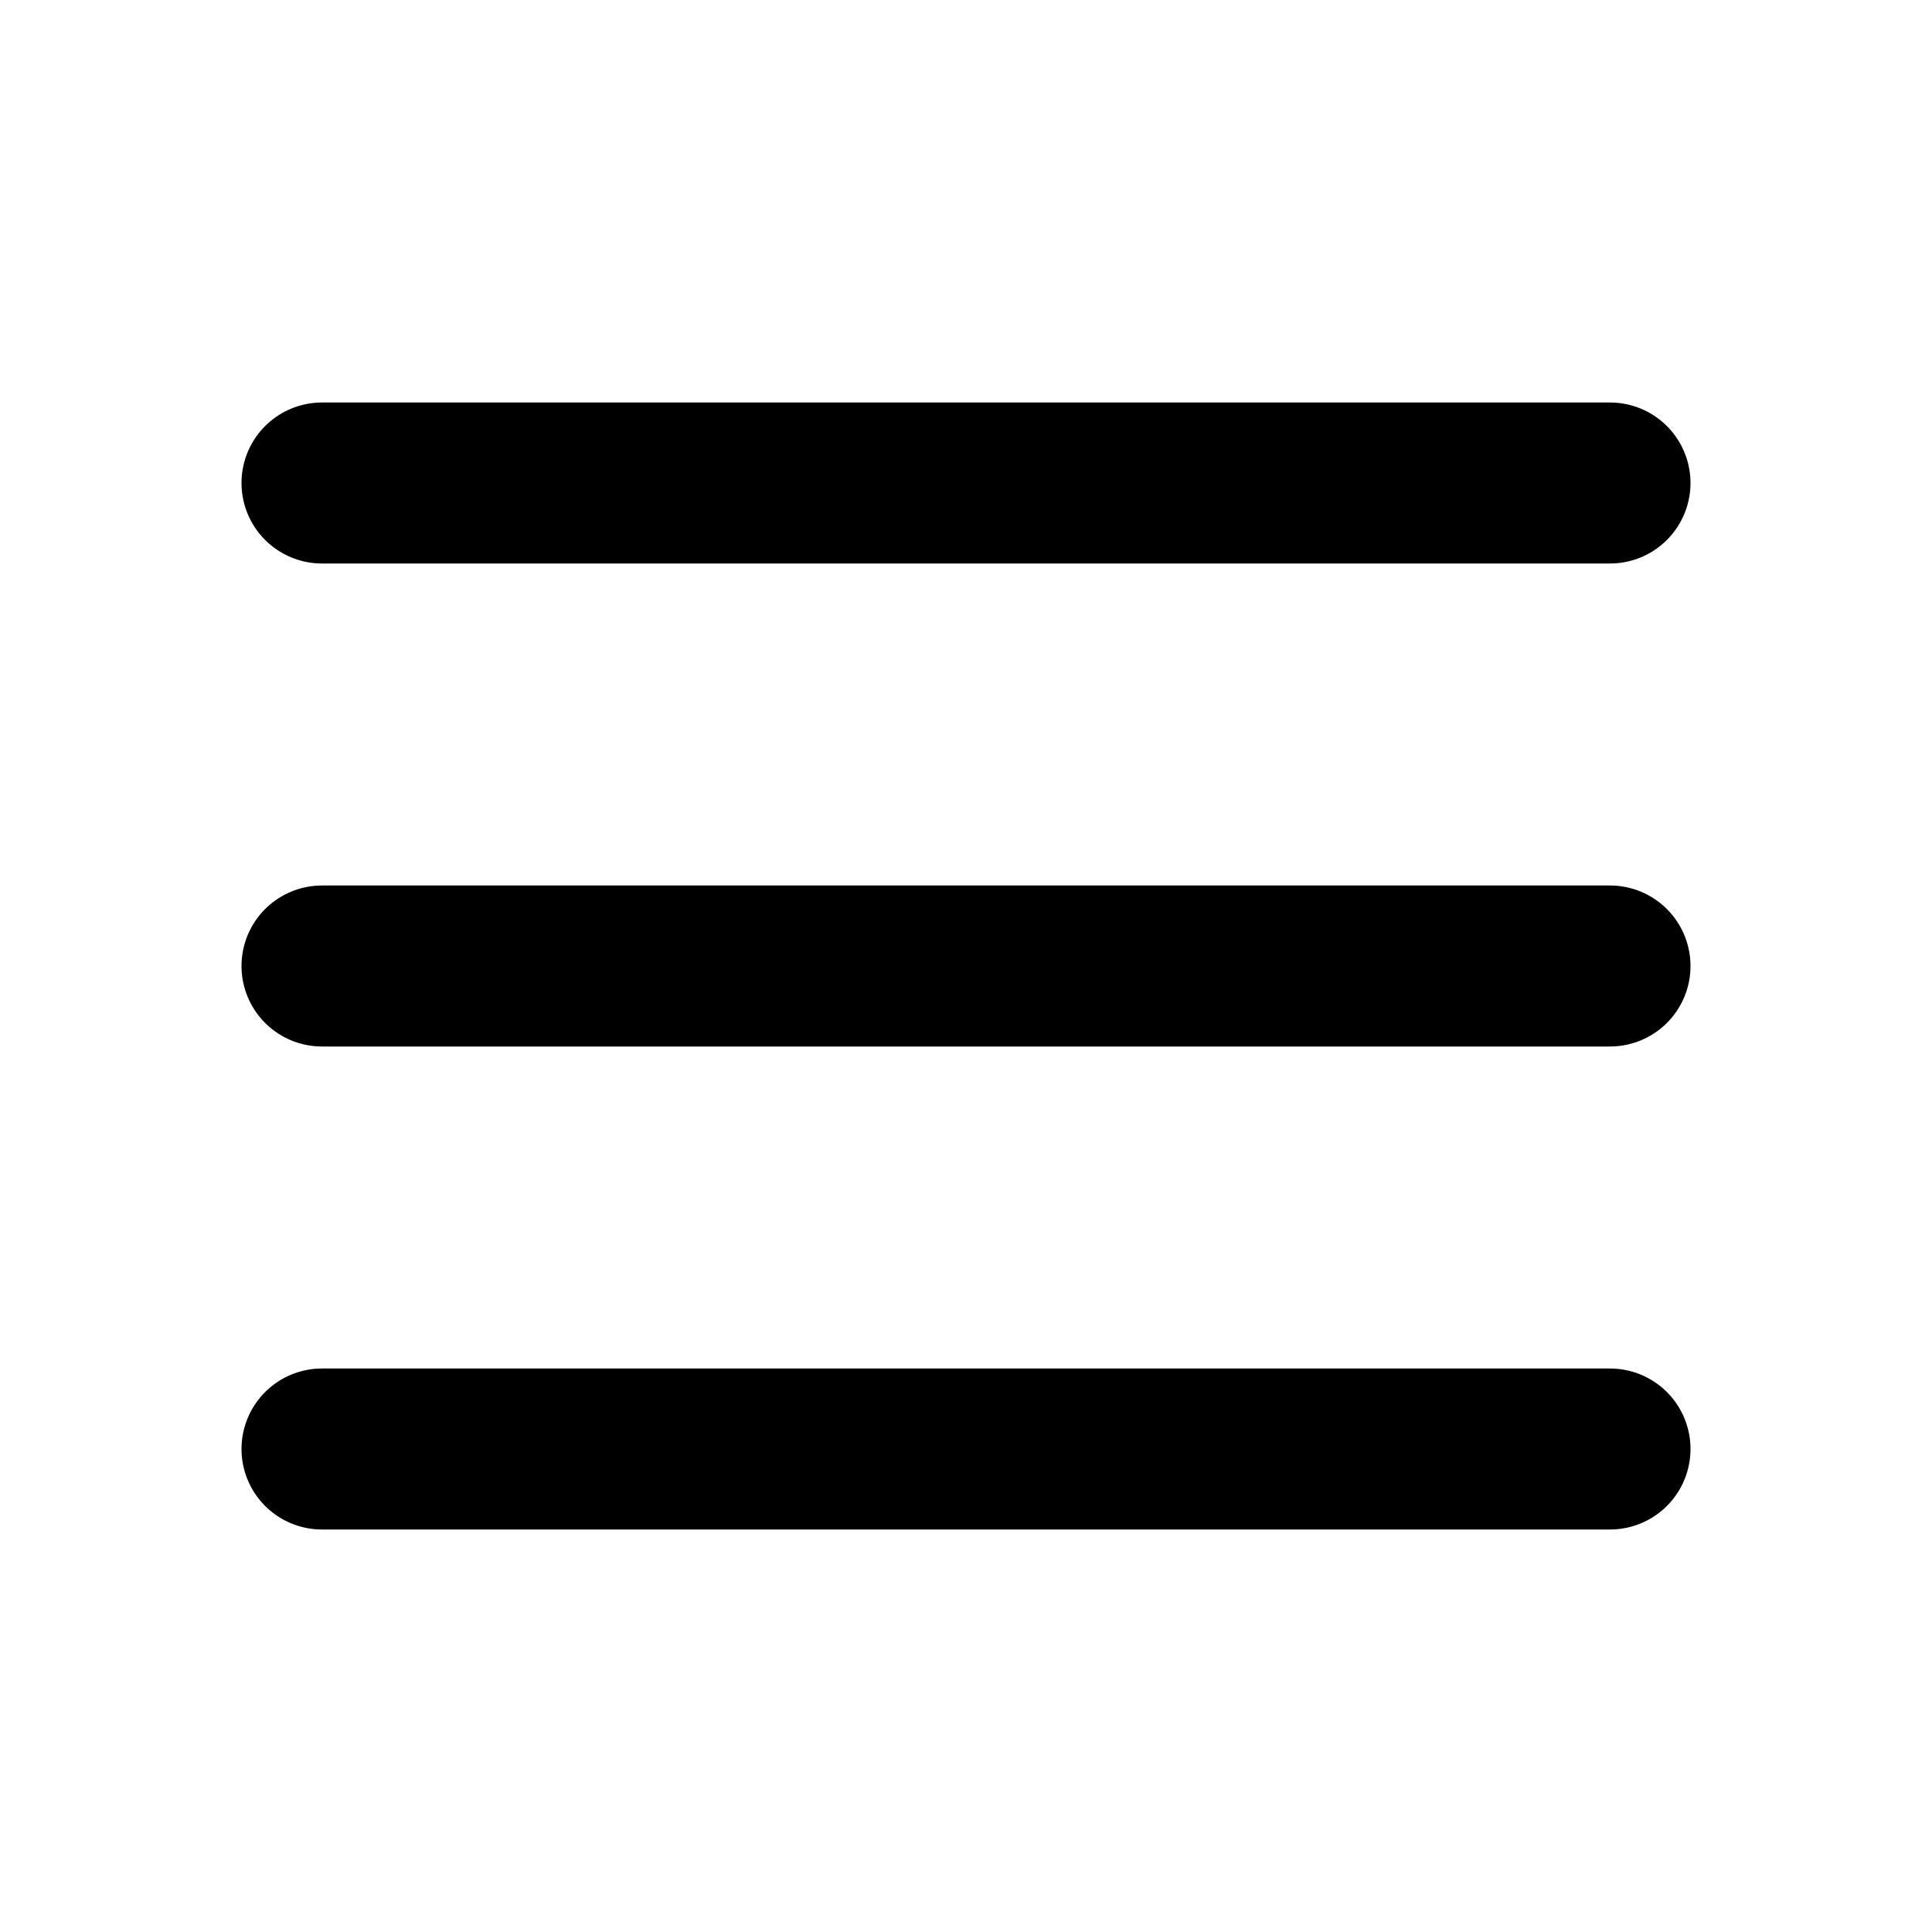
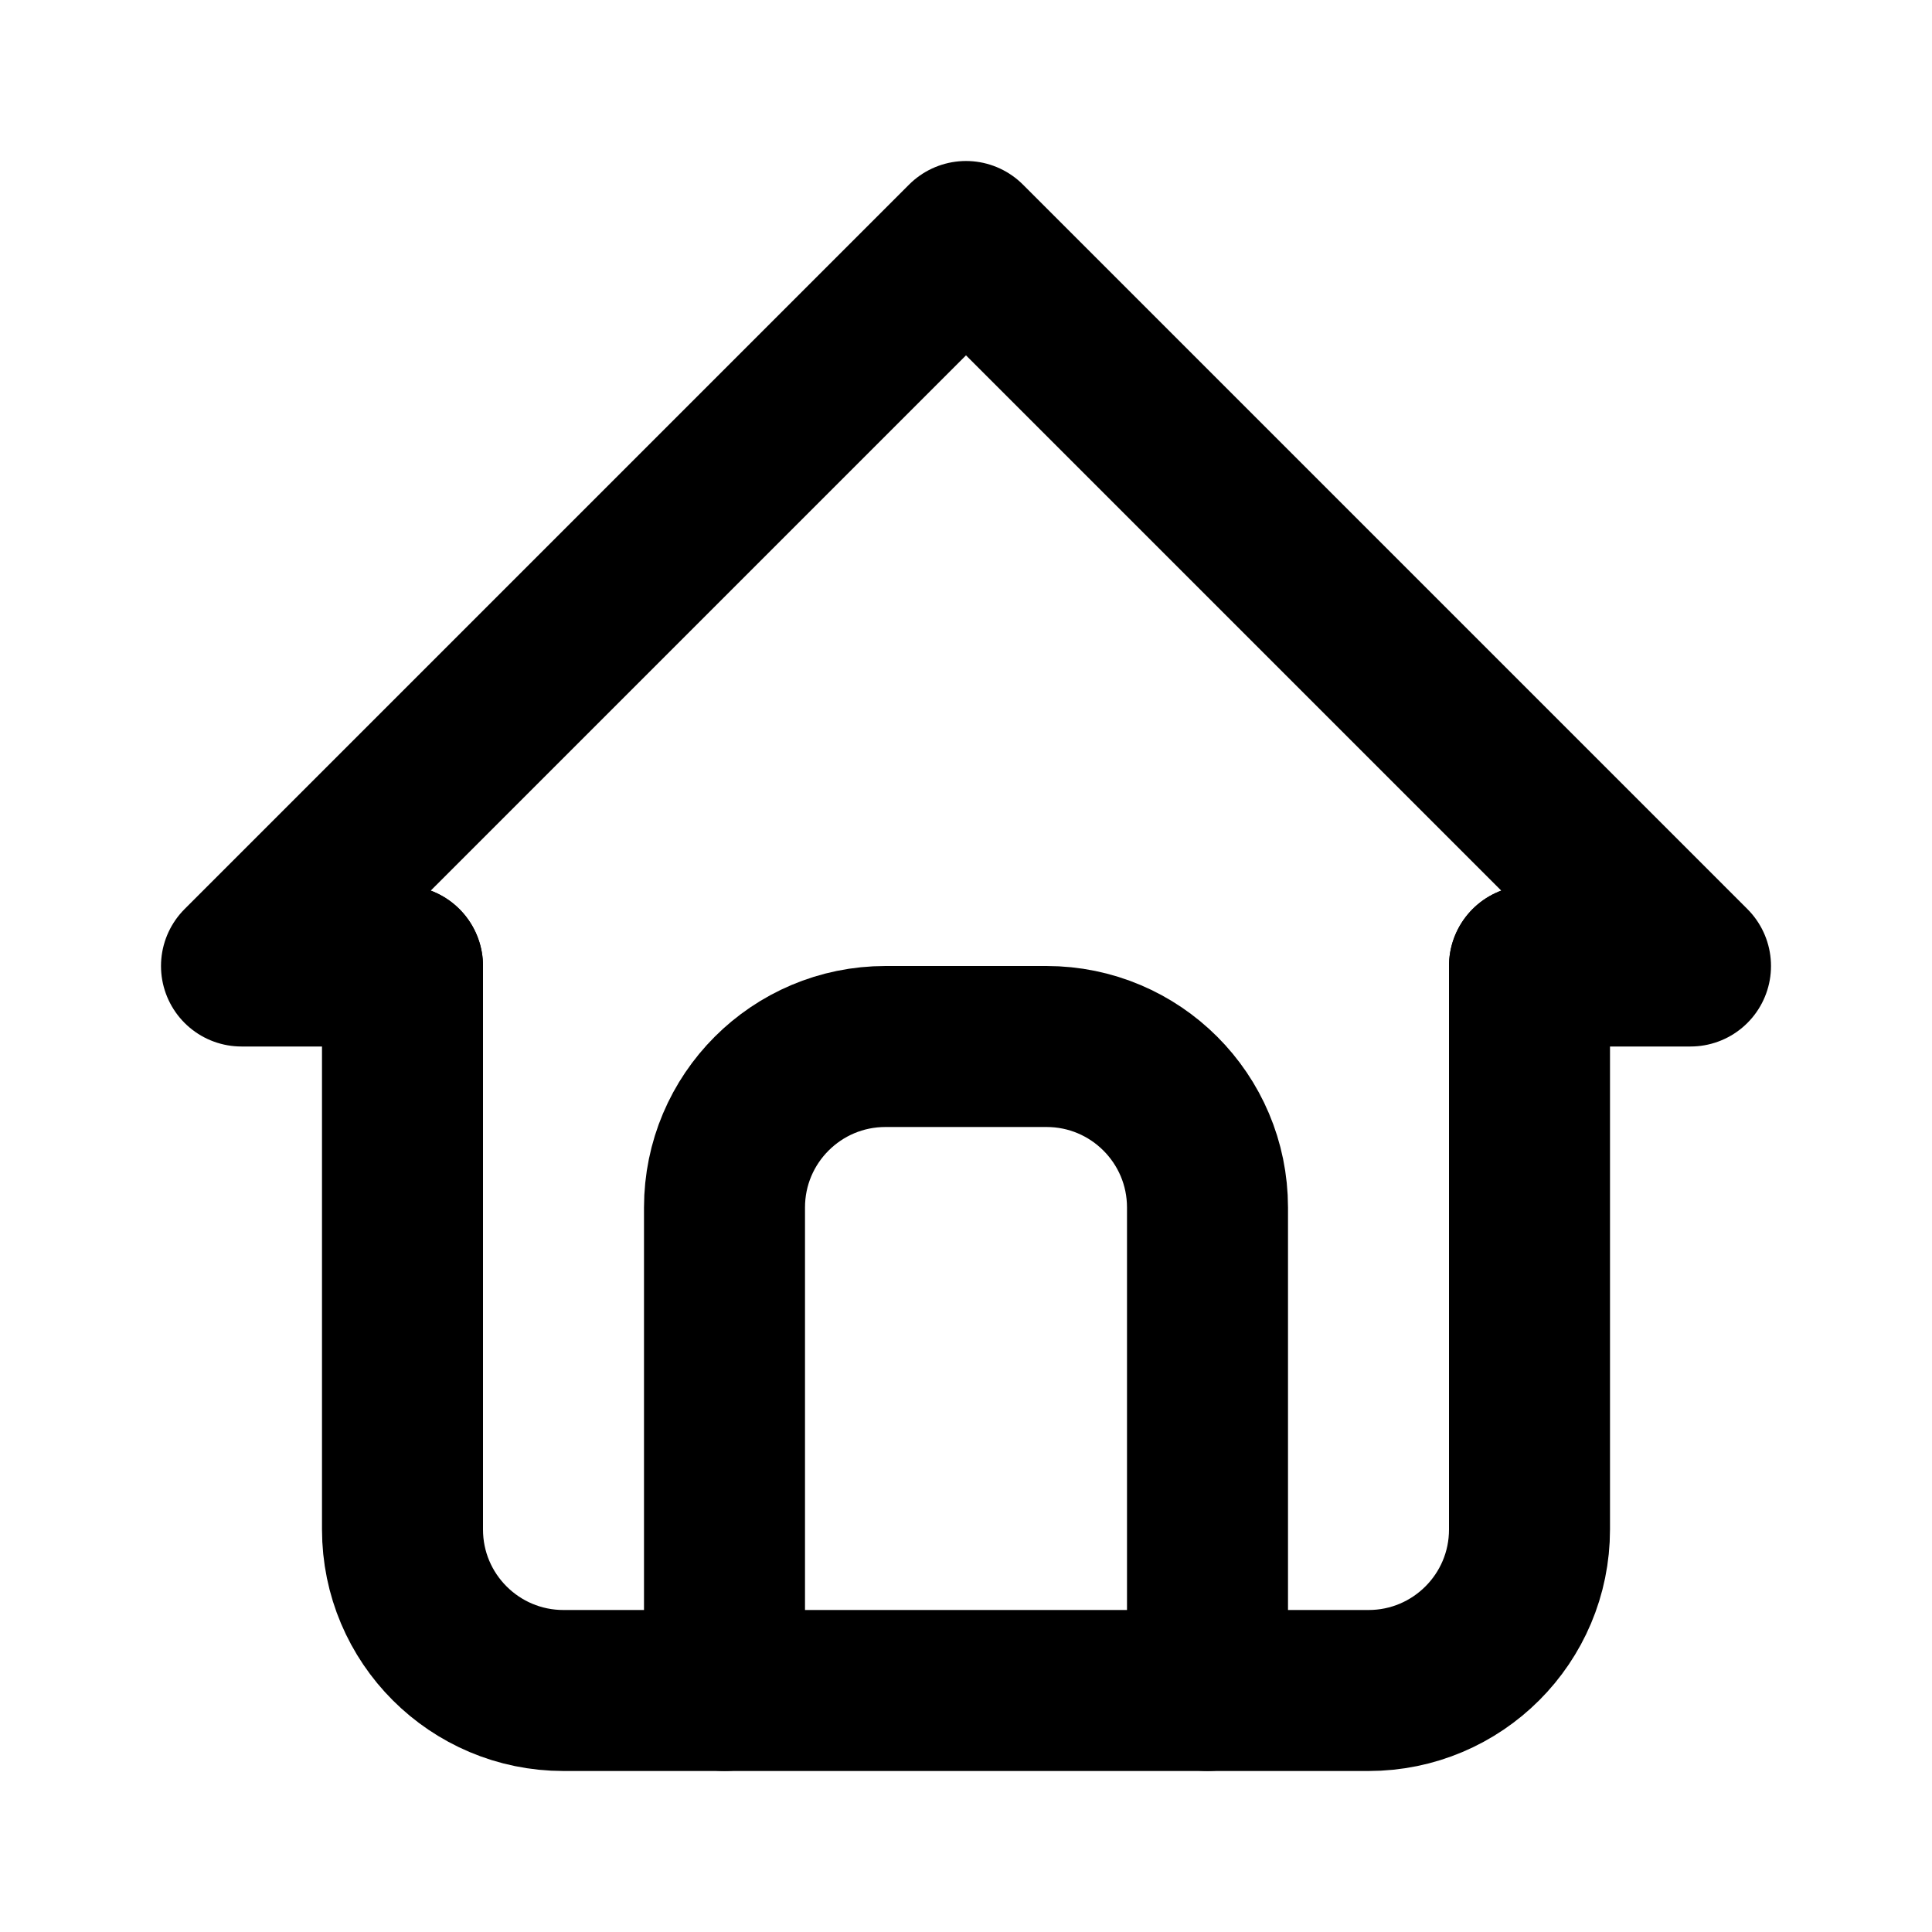
<svg xmlns="http://www.w3.org/2000/svg" viewBox="0 0 24 24" fill="none" stroke="#000" stroke-width="2" stroke-linecap="round" stroke-linejoin="round">
  <path stroke="none" d="M0 0h24v24H0z" fill="none" />
-   <path d="M4 6l16 0" />
-   <path d="M4 12l16 0" />
-   <path d="M4 18l16 0" />
+   <path d="M5 12l-2 0l9 -9l9 9l-2 0" />
+   <path d="M5 12v7a2 2 0 0 0 2 2h10a2 2 0 0 0 2 -2v-7" />
+   <path d="M9 21v-6a2 2 0 0 1 2 -2h2a2 2 0 0 1 2 2v6" />
</svg>
